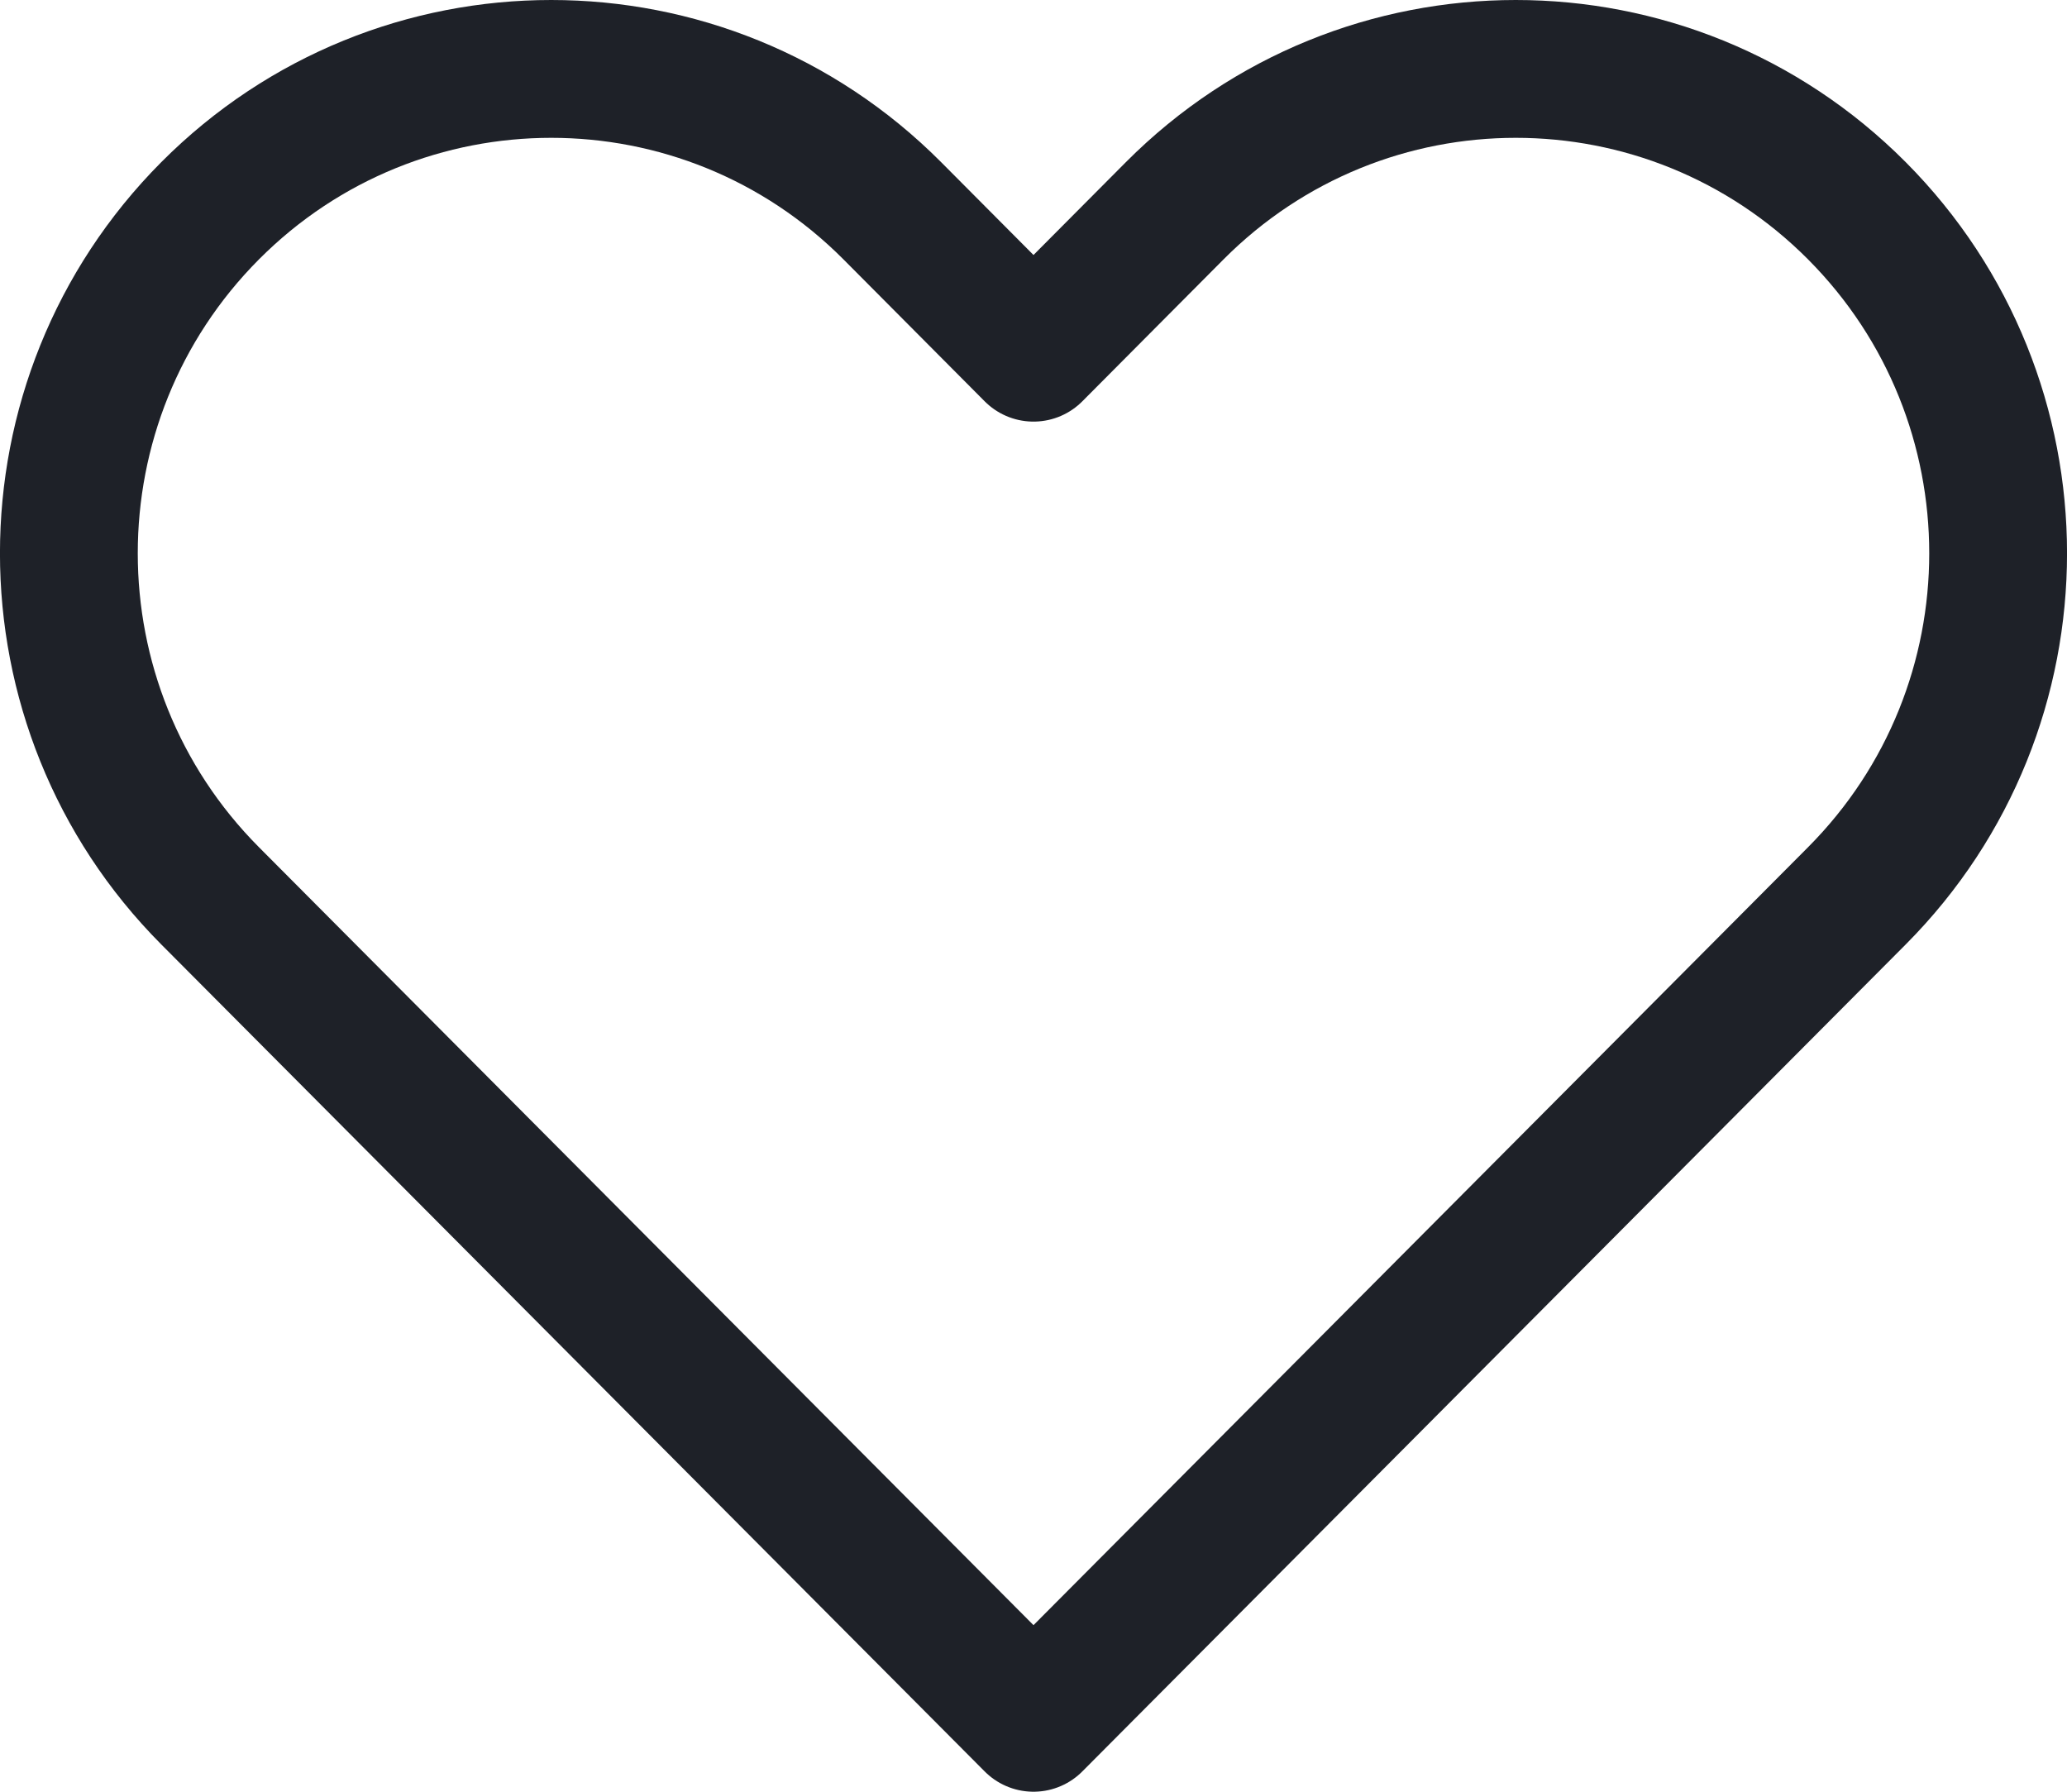
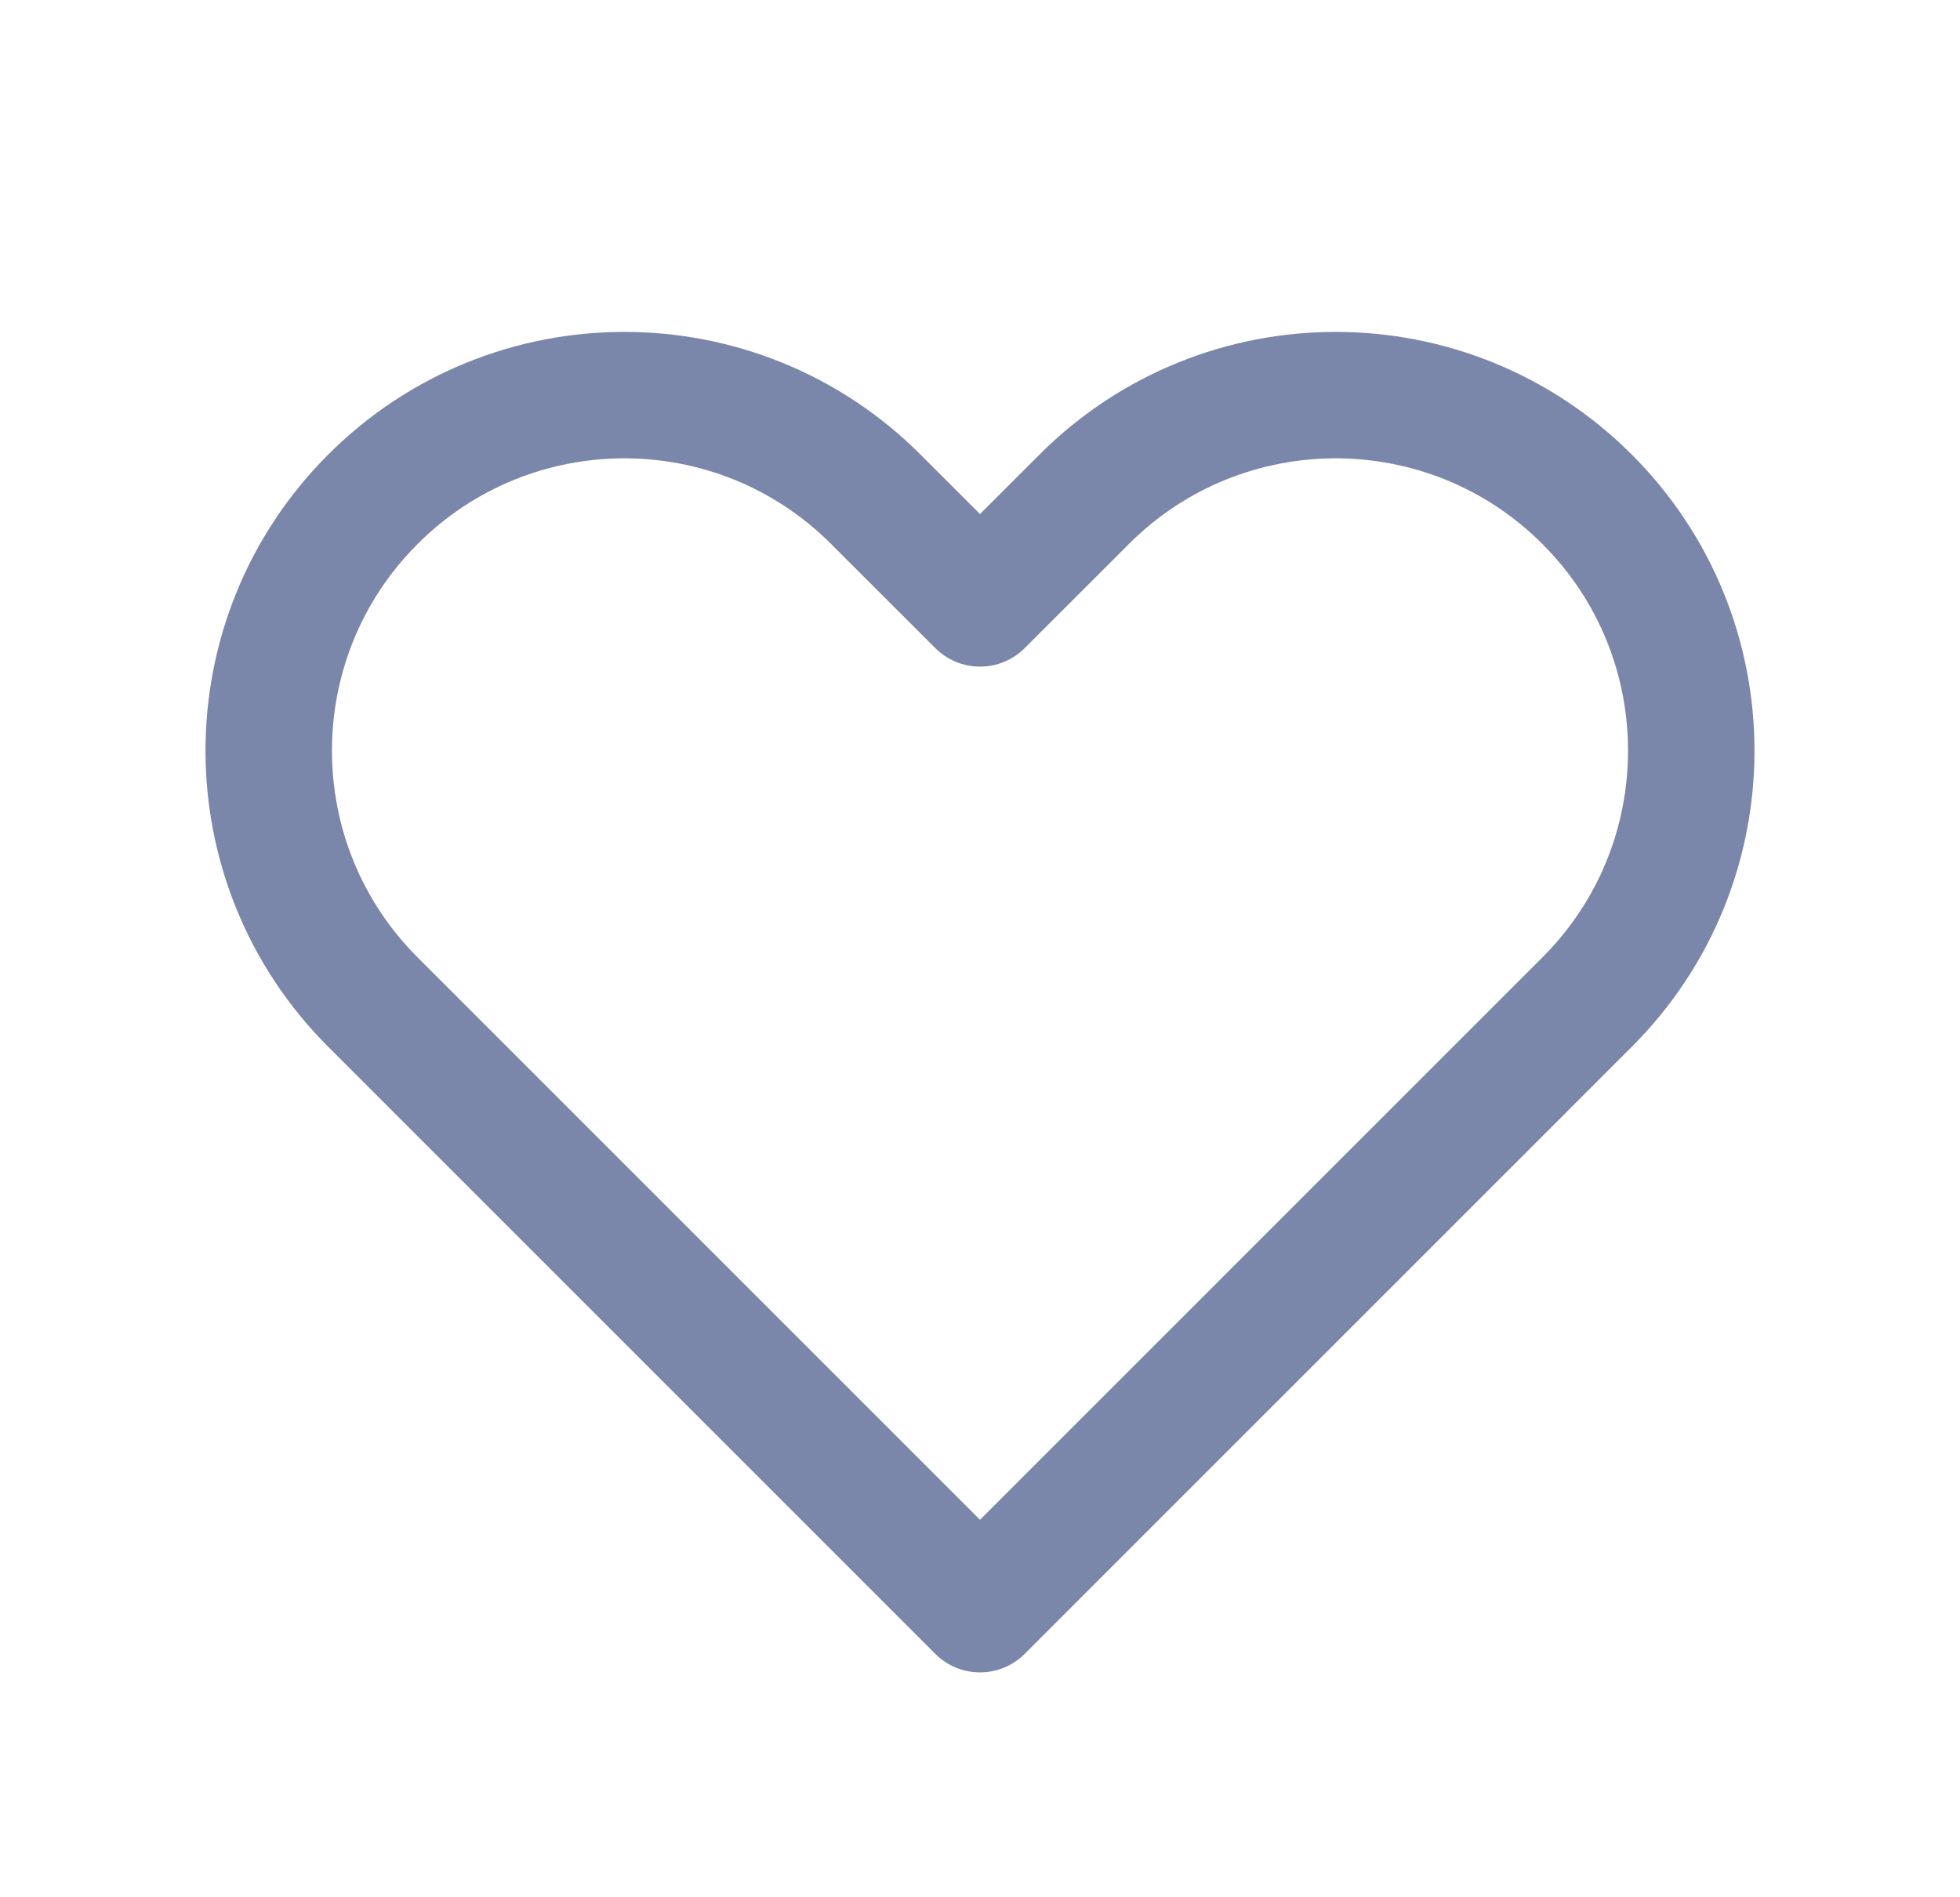
- <svg xmlns="http://www.w3.org/2000/svg" width="15" height="13" viewBox="0 0 15 13" fill="none">
-   <path id="Icon" d="M1.525 1.529C0.158 2.902 0.158 5.127 1.525 6.5L7.5 12.5L13.475 6.5C14.842 5.127 14.842 2.902 13.475 1.529C12.108 0.157 9.892 0.157 8.525 1.529L7.5 2.559L6.475 1.529C5.108 0.157 2.892 0.157 1.525 1.529Z" stroke="#1E2128" stroke-linecap="round" stroke-linejoin="round" />
+ <svg xmlns="http://www.w3.org/2000/svg" width="31" height="30" viewBox="0 0 31 30" fill="none">
+   <g id="Heart">
+     <path id="Icon" d="M5.898 7.898C3.701 10.094 3.701 13.656 5.898 15.852L15.5 25.455L25.102 15.852C27.299 13.656 27.299 10.094 25.102 7.898C22.906 5.701 19.344 5.701 17.148 7.898L15.5 9.545L13.852 7.898C11.656 5.701 8.094 5.701 5.898 7.898Z" stroke="#425486" stroke-opacity="0.7" stroke-width="2" stroke-linecap="round" stroke-linejoin="round" />
+   </g>
</svg>
